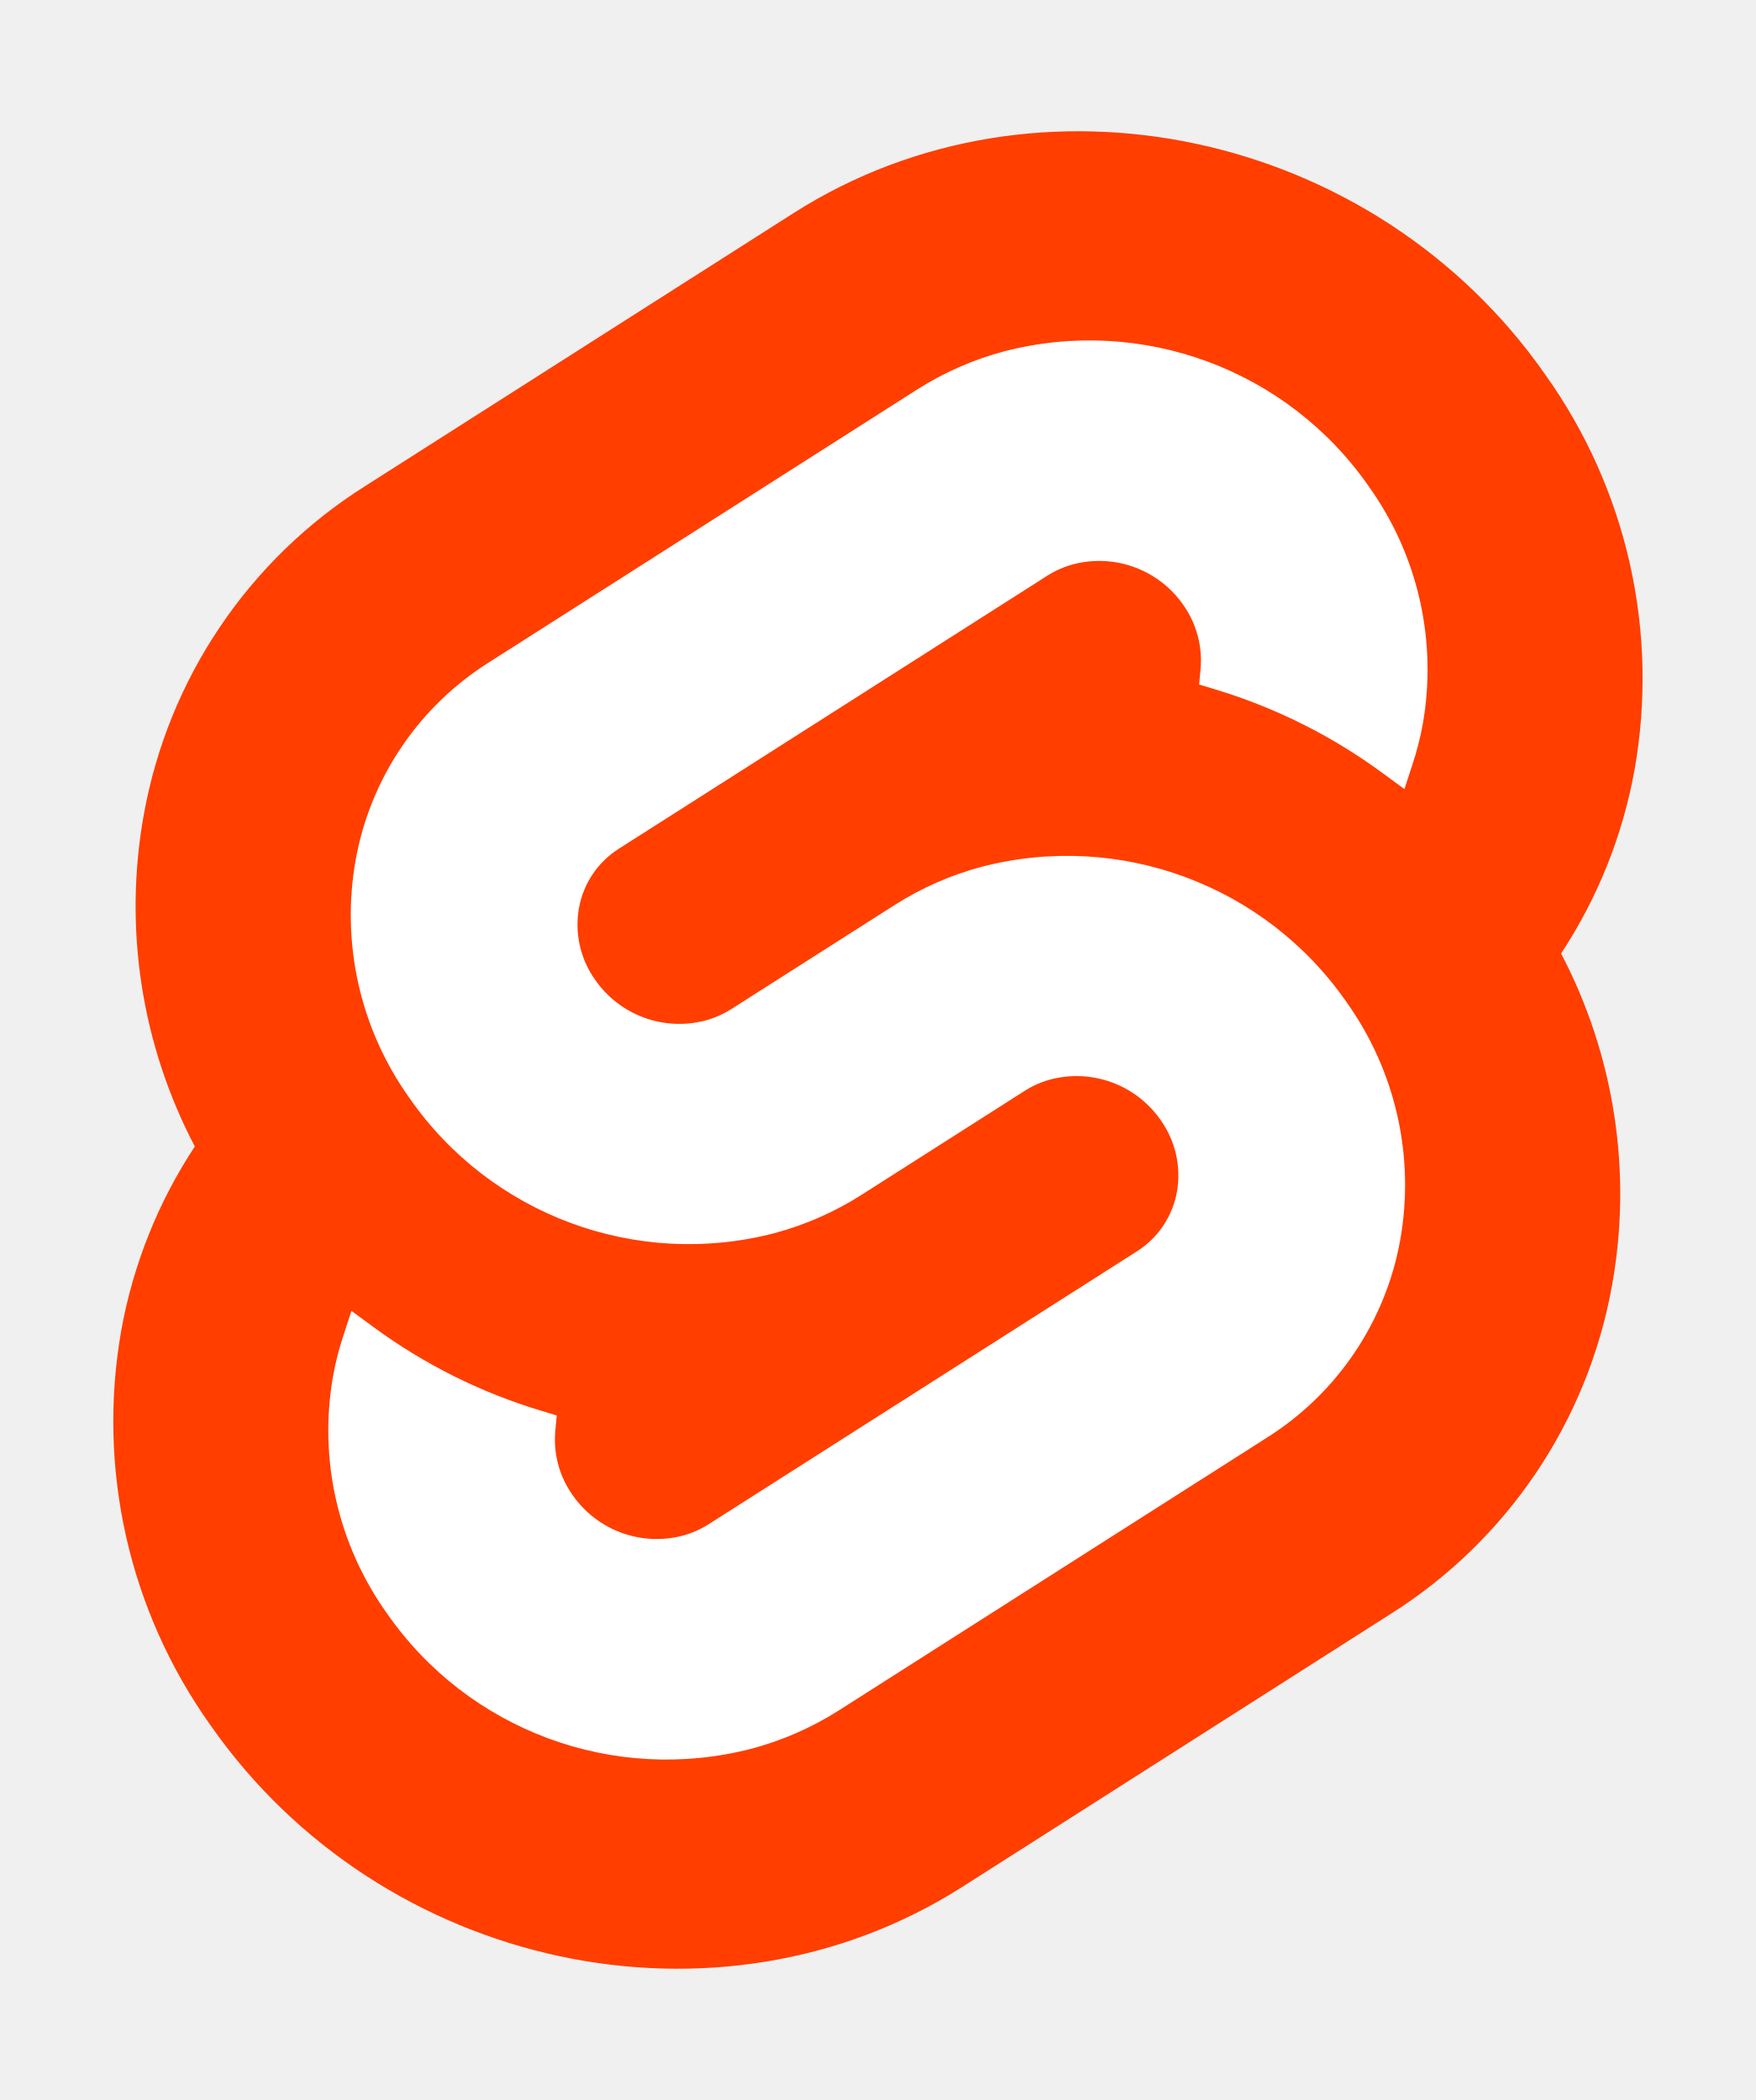
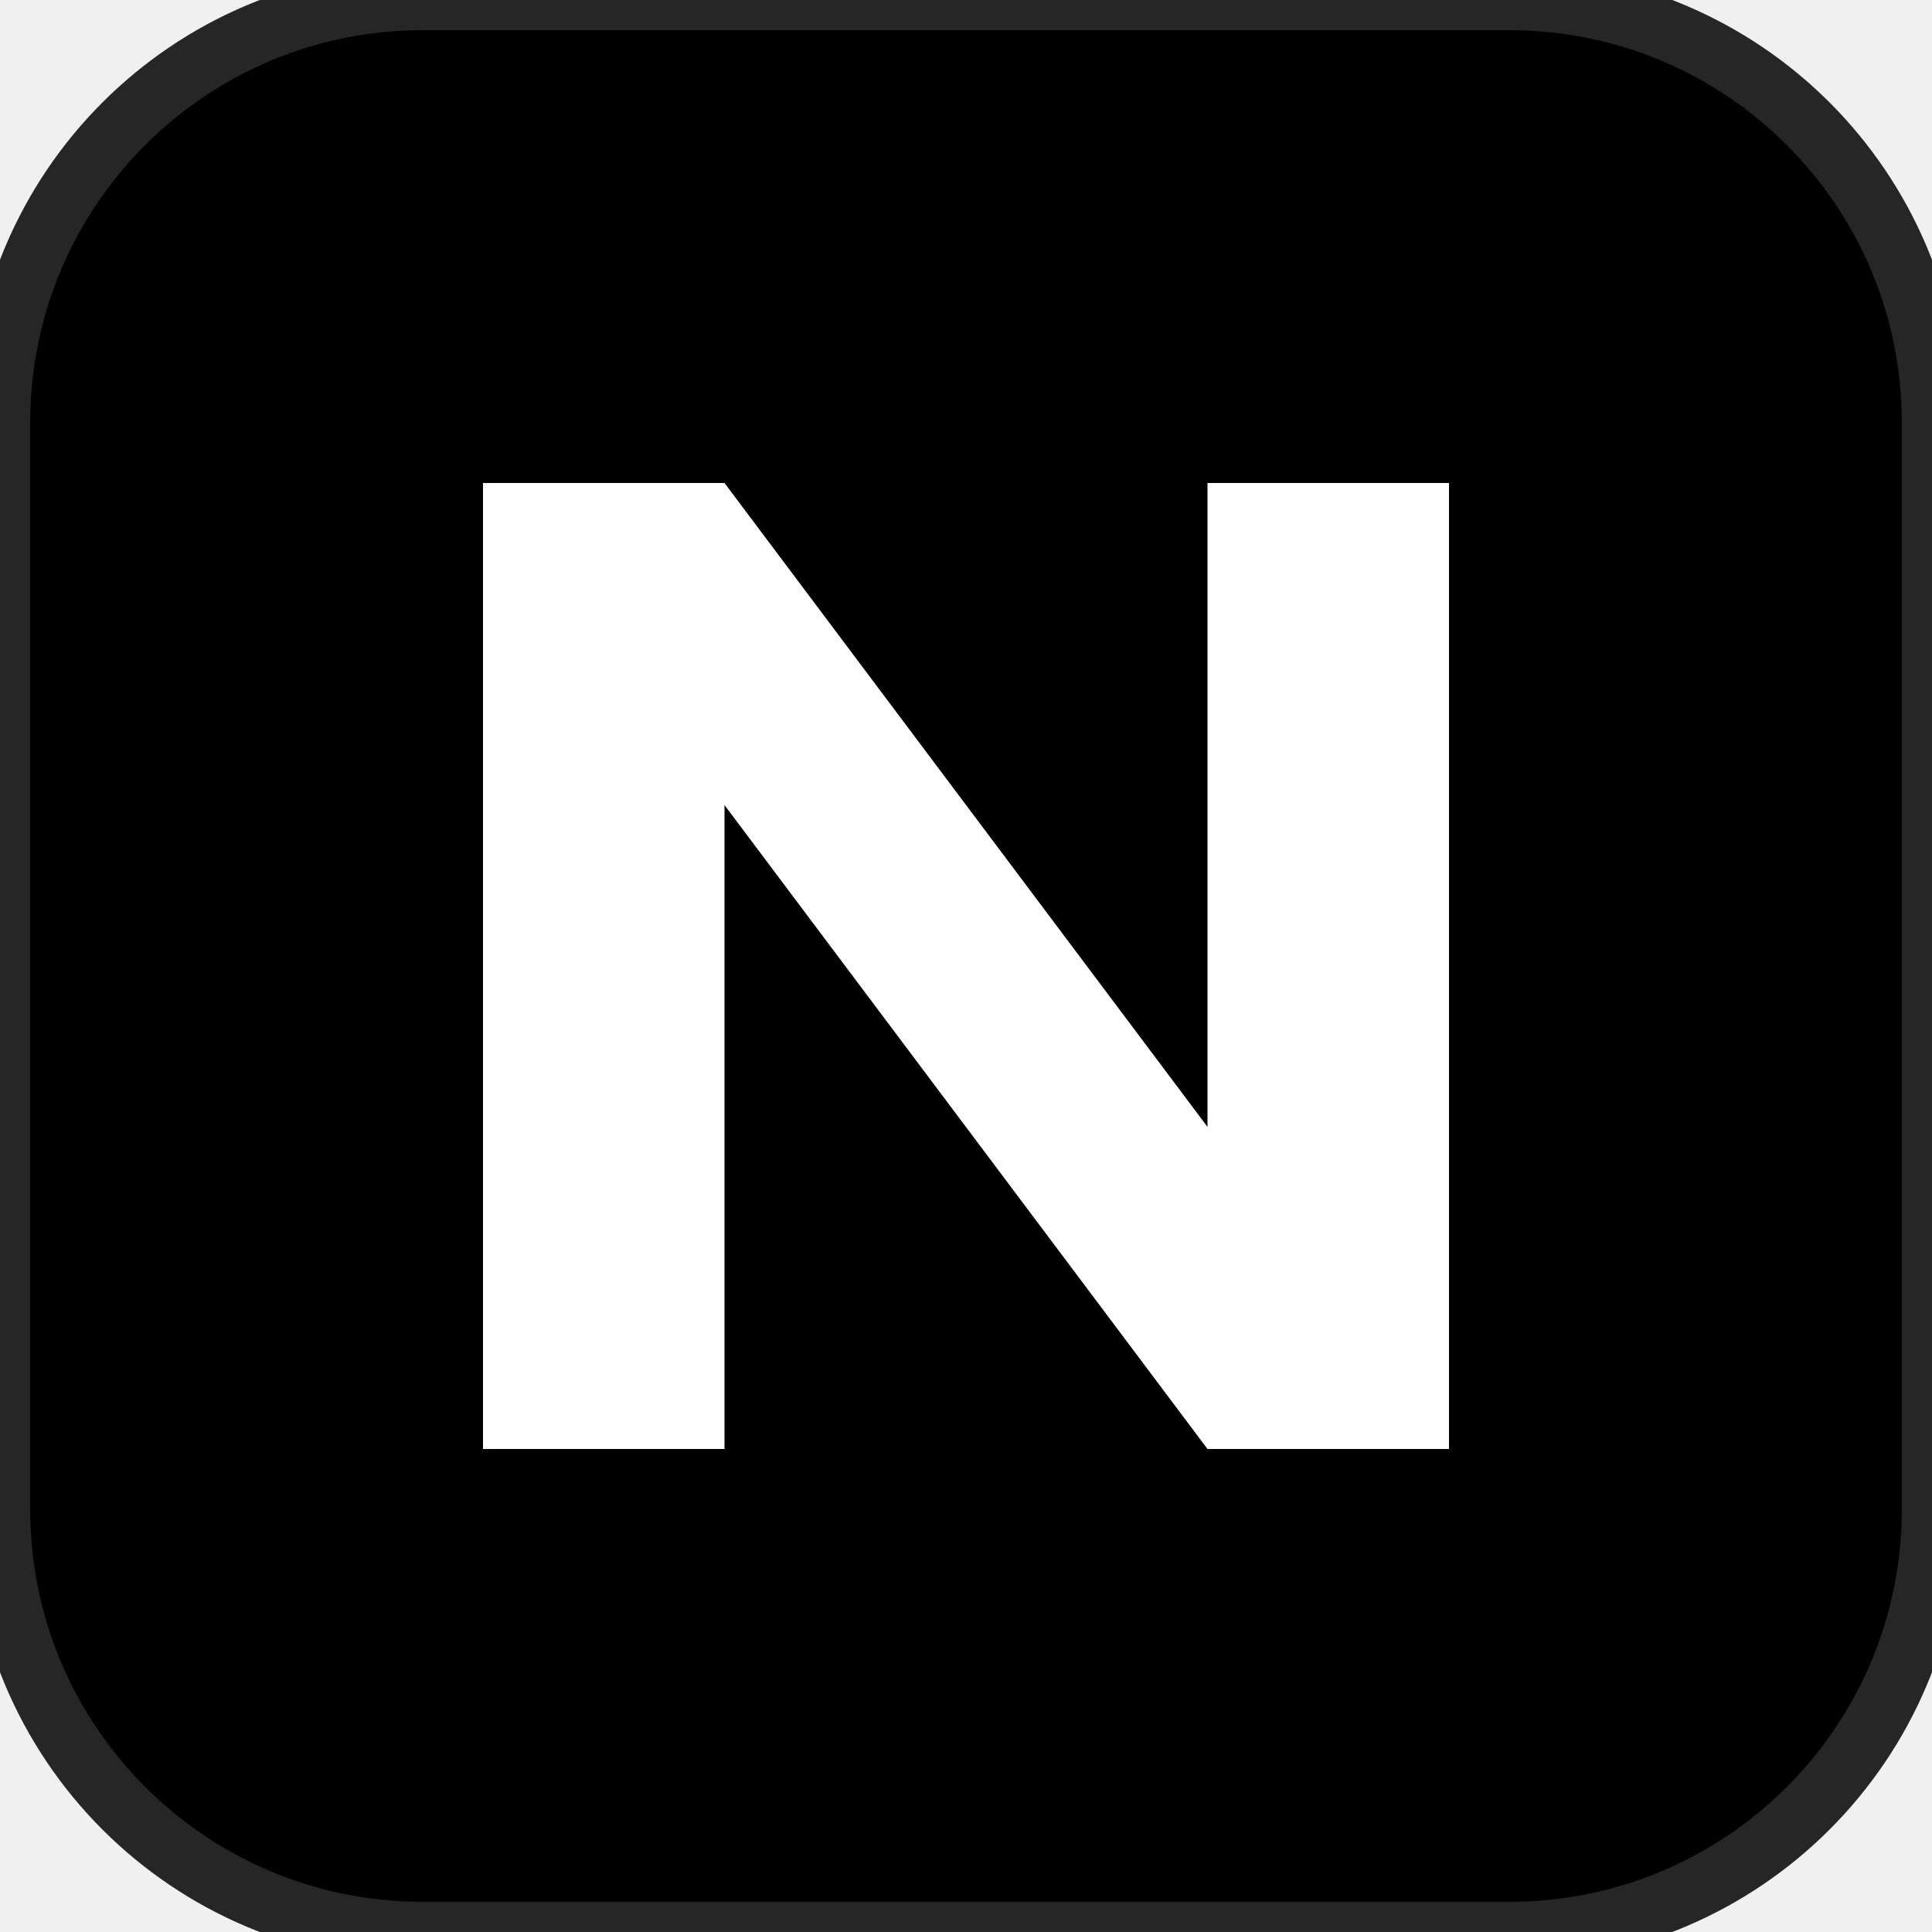
- <svg xmlns="http://www.w3.org/2000/svg" width="107" height="128" viewBox="0 0 107 128">
-   <path d="M94.157 22.819c-10.4-14.885-30.94-19.297-45.792-9.835L22.282 29.608A29.92 29.92 0 0 0 8.764 49.65a31.5 31.5 0 0 0 3.108 20.231 30 30 0 0 0-4.477 11.183 31.9 31.9 0 0 0 5.448 24.116c10.402 14.887 30.942 19.297 45.791 9.835l26.083-16.624A29.92 29.92 0 0 0 98.235 78.35a31.53 31.53 0 0 0-3.105-20.232 30 30 0 0 0 4.474-11.182 31.88 31.88 0 0 0-5.447-24.116" style="fill:#ff3e00" />
-   <path d="M45.817 106.582a20.72 20.72 0 0 1-22.237-8.243 19.17 19.17 0 0 1-3.277-14.503 18 18 0 0 1 .624-2.435l.49-1.498 1.337.981a33.6 33.6 0 0 0 10.203 5.098l.97.294-.09.968a5.85 5.85 0 0 0 1.052 3.878 6.24 6.24 0 0 0 6.695 2.485 5.8 5.8 0 0 0 1.603-.704L69.27 76.28a5.43 5.43 0 0 0 2.45-3.631 5.8 5.8 0 0 0-.987-4.371 6.24 6.24 0 0 0-6.698-2.487 5.7 5.7 0 0 0-1.6.704l-9.953 6.345a19 19 0 0 1-5.296 2.326 20.72 20.72 0 0 1-22.237-8.243 19.17 19.17 0 0 1-3.277-14.502 17.99 17.99 0 0 1 8.13-12.052l26.081-16.623a19 19 0 0 1 5.3-2.329 20.72 20.72 0 0 1 22.237 8.243 19.17 19.17 0 0 1 3.277 14.503 18 18 0 0 1-.624 2.435l-.49 1.498-1.337-.98a33.6 33.6 0 0 0-10.203-5.1l-.97-.294.09-.968a5.86 5.86 0 0 0-1.052-3.878 6.24 6.24 0 0 0-6.696-2.485 5.8 5.8 0 0 0-1.602.704L37.73 51.72a5.42 5.42 0 0 0-2.449 3.63 5.79 5.79 0 0 0 .986 4.372 6.24 6.24 0 0 0 6.698 2.486 5.8 5.8 0 0 0 1.602-.704l9.952-6.342a19 19 0 0 1 5.295-2.328 20.72 20.72 0 0 1 22.237 8.242 19.17 19.17 0 0 1 3.277 14.503 18 18 0 0 1-8.13 12.053l-26.081 16.622a19 19 0 0 1-5.3 2.328" style="fill:#fff" />
+ <svg xmlns="http://www.w3.org/2000/svg" viewBox="0 0 64 64" width="64" height="64">
+   <rect width="64" height="64" rx="14" fill="#000000" stroke="#262626" stroke-width="2" />
+   <path d="M16 48V16h8l16 21.33V16h8v32h-8L24 26.67V48h-8z" fill="#ffffff" />
</svg>
